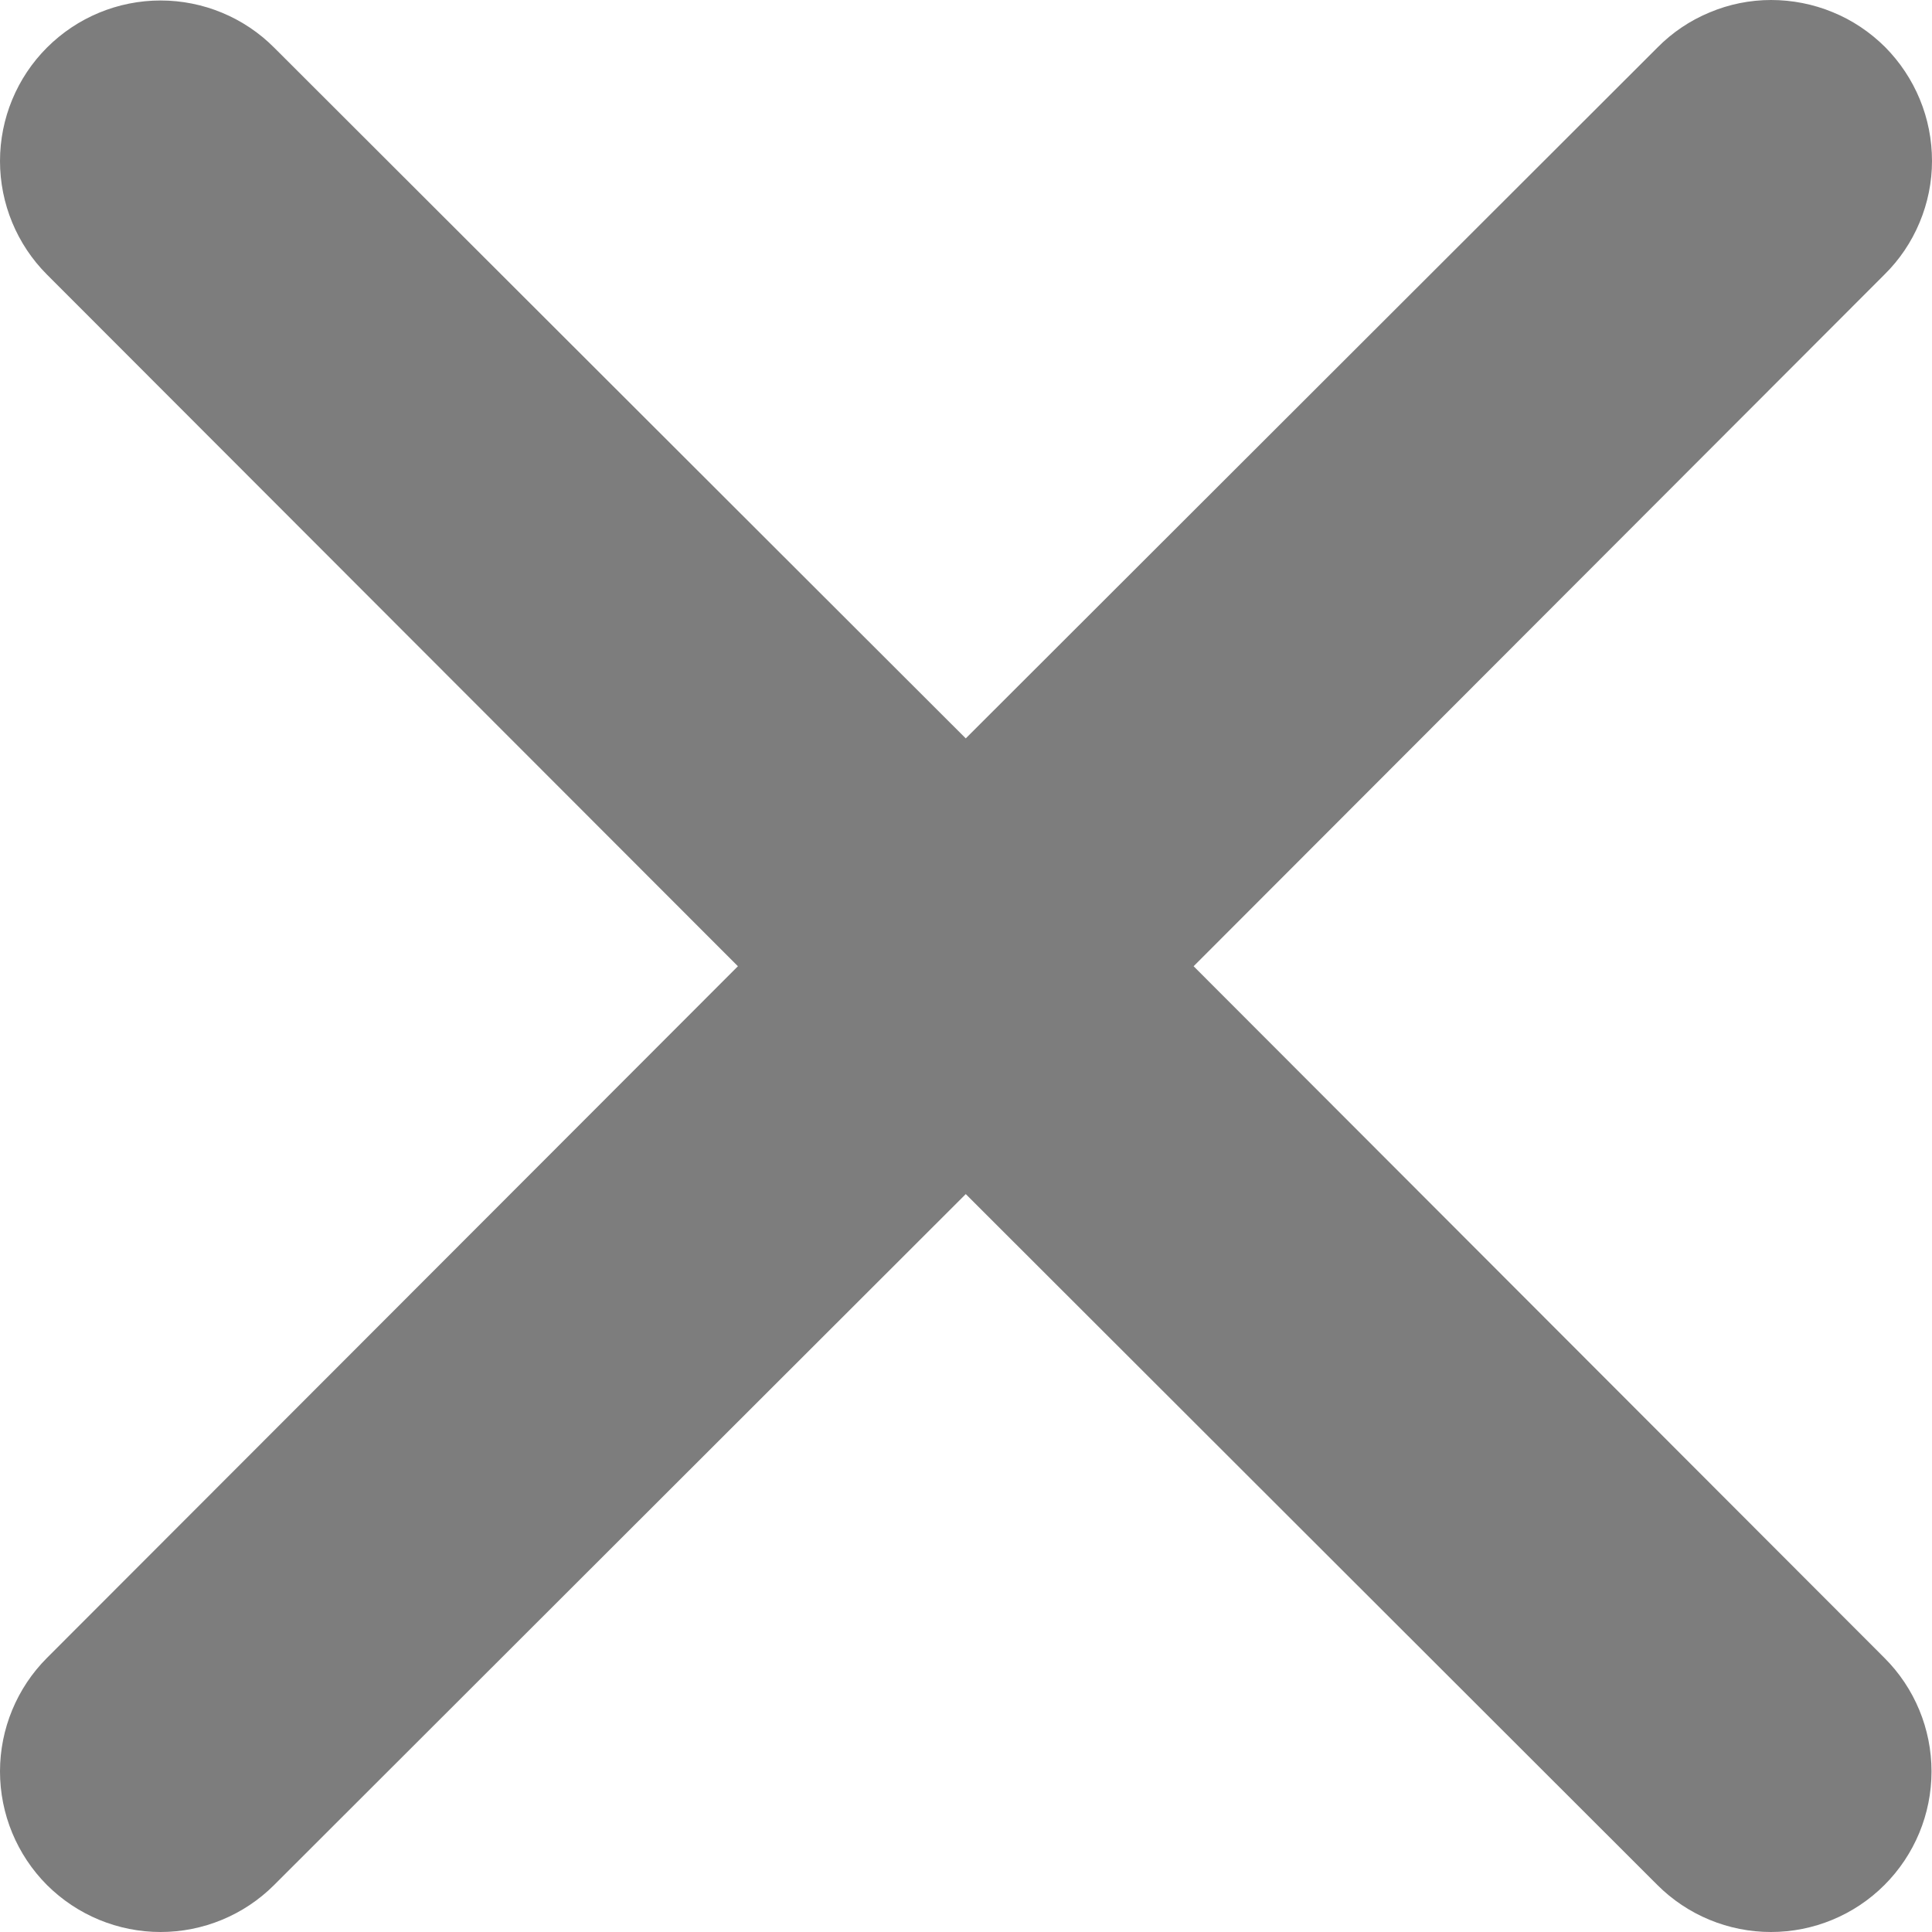
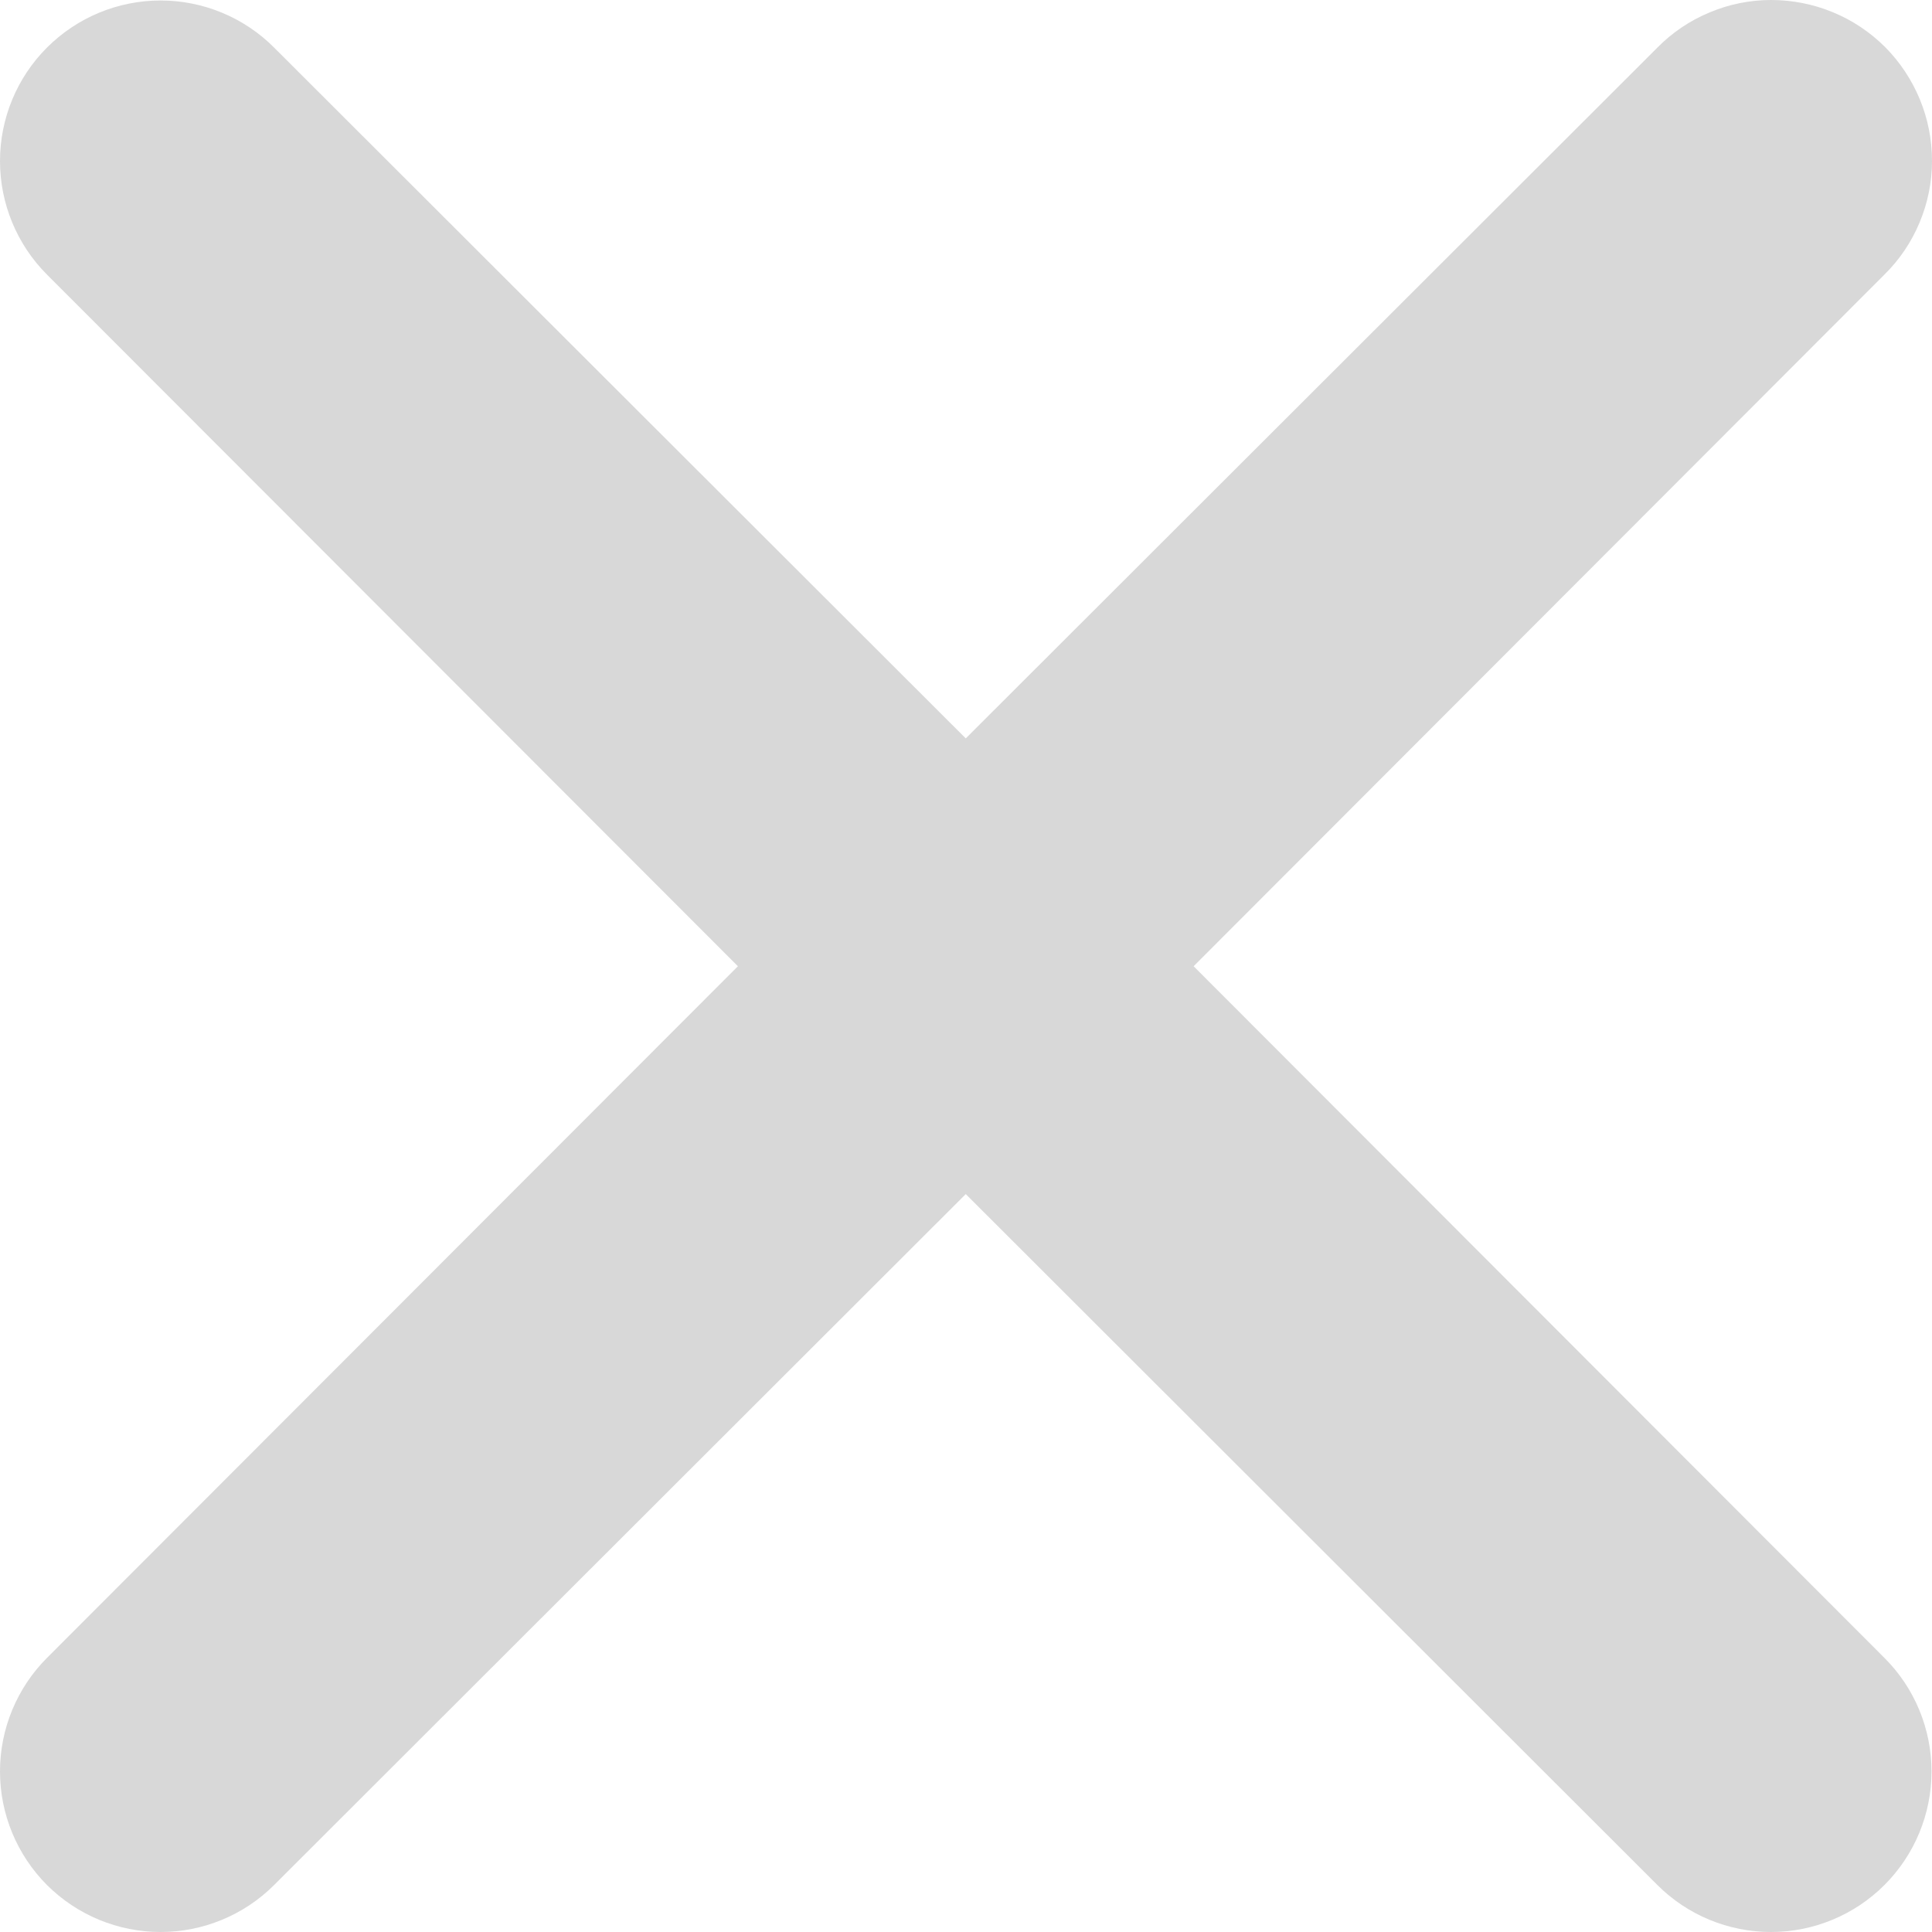
<svg xmlns="http://www.w3.org/2000/svg" width="16" height="16" viewBox="0 0 16 16" fill="none">
-   <path d="M15.606 2.274C15.731 2.151 15.83 2.004 15.897 1.843C15.965 1.681 16 1.508 16 1.333C16 1.157 15.966 0.984 15.899 0.822C15.832 0.66 15.734 0.513 15.611 0.389C15.487 0.266 15.34 0.167 15.178 0.101C15.016 0.034 14.842 -0 14.667 1.90735e-06C14.492 0 14.319 0.035 14.158 0.103C13.996 0.17 13.849 0.269 13.726 0.394L7.998 6.115L2.27 0.394C2.021 0.144 1.682 0.004 1.33 0.004C0.977 0.004 0.639 0.144 0.389 0.394C0.14 0.643 2.62747e-09 0.981 0 1.334C-2.62747e-09 1.686 0.14 2.025 0.389 2.274L6.111 8.002L0.389 13.73C0.14 13.979 -6.95163e-09 14.318 0 14.67C6.95164e-09 15.023 0.14 15.361 0.389 15.611C0.639 15.86 0.977 16 1.33 16C1.682 16 2.021 15.86 2.27 15.611L7.998 9.889L13.726 15.611C13.975 15.86 14.314 16 14.666 16C15.019 16 15.357 15.86 15.606 15.611C15.856 15.361 15.996 15.023 15.996 14.67C15.996 14.318 15.856 13.979 15.606 13.73L9.885 8.002L15.606 2.274Z" fill="#7D7D7D" />
+   <path d="M15.606 2.274C15.731 2.151 15.83 2.004 15.897 1.843C15.965 1.681 16 1.508 16 1.333C16 1.157 15.966 0.984 15.899 0.822C15.832 0.66 15.734 0.513 15.611 0.389C15.487 0.266 15.34 0.167 15.178 0.101C15.016 0.034 14.842 -0 14.667 1.90735e-06C14.492 0 14.319 0.035 14.158 0.103C13.996 0.17 13.849 0.269 13.726 0.394L7.998 6.115L2.27 0.394C2.021 0.144 1.682 0.004 1.33 0.004C0.977 0.004 0.639 0.144 0.389 0.394C0.14 0.643 2.62747e-09 0.981 0 1.334C-2.62747e-09 1.686 0.14 2.025 0.389 2.274L6.111 8.002L0.389 13.73C0.14 13.979 -6.95163e-09 14.318 0 14.67C6.95164e-09 15.023 0.14 15.361 0.389 15.611C0.639 15.86 0.977 16 1.33 16C1.682 16 2.021 15.86 2.27 15.611L7.998 9.889L13.726 15.611C13.975 15.86 14.314 16 14.666 16C15.019 16 15.357 15.86 15.606 15.611C15.856 15.361 15.996 15.023 15.996 14.67C15.996 14.318 15.856 13.979 15.606 13.73L9.885 8.002L15.606 2.274Z" fill="#D8D8D8" />
</svg>
